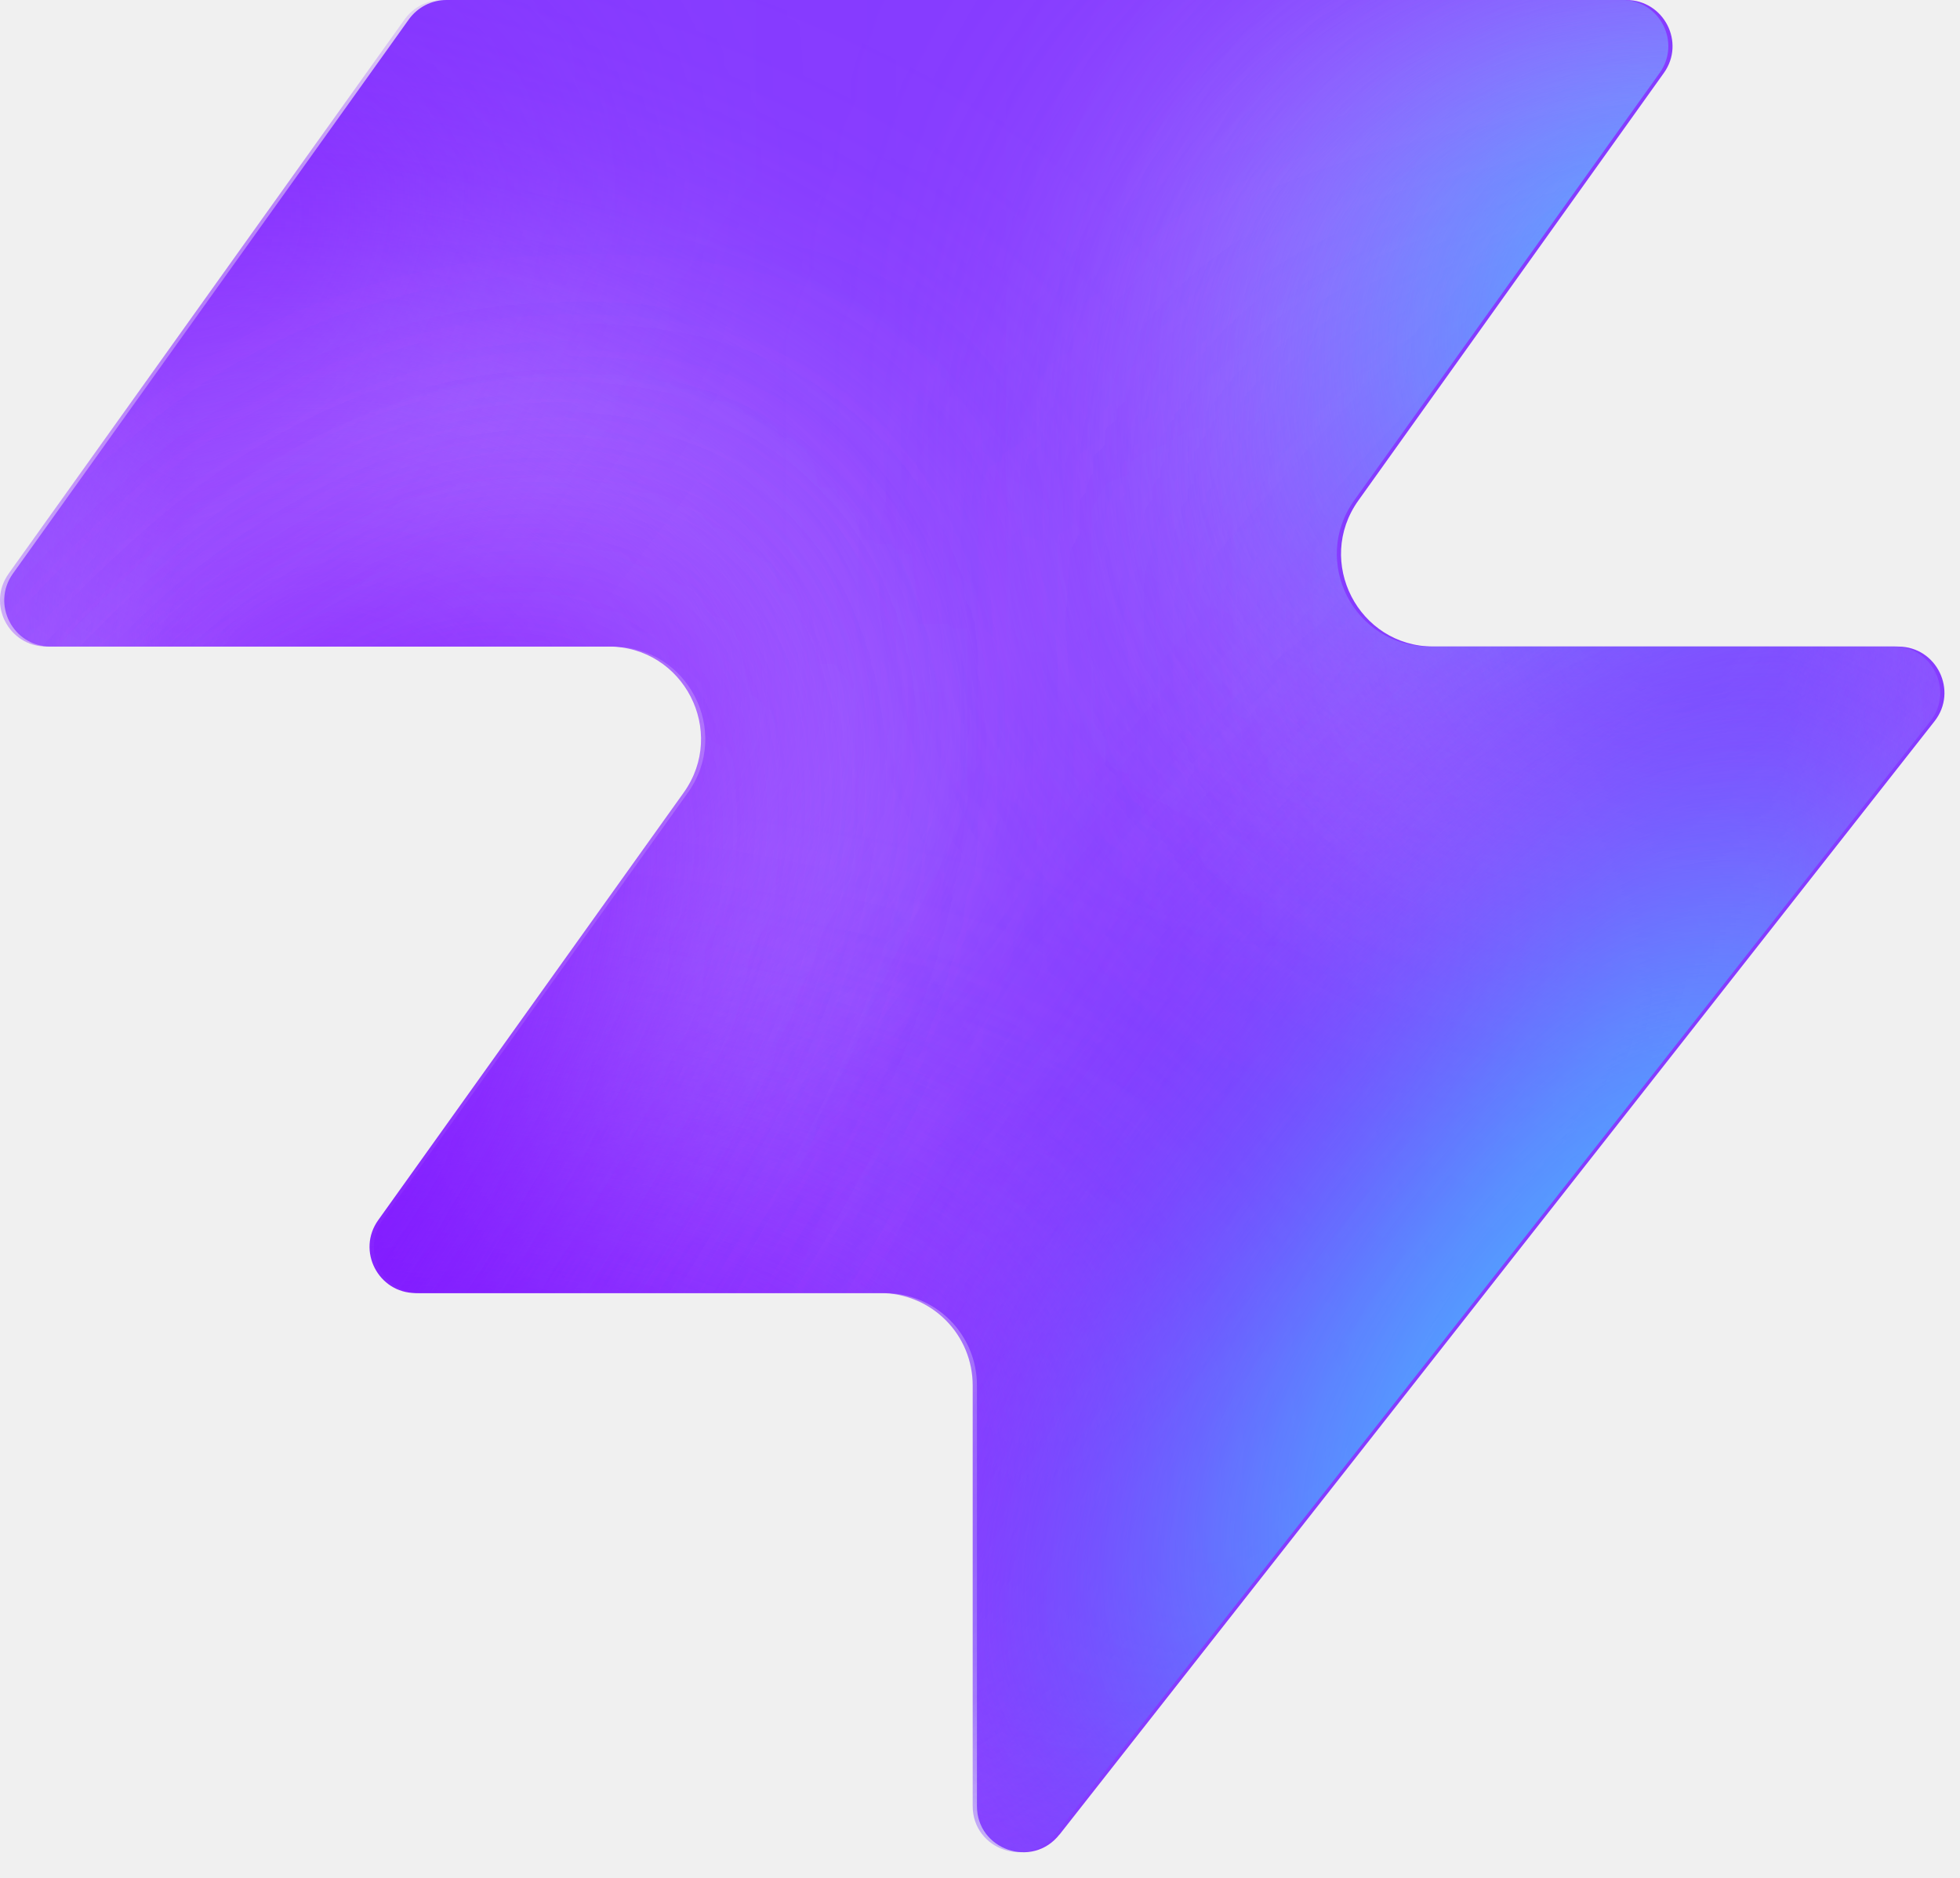
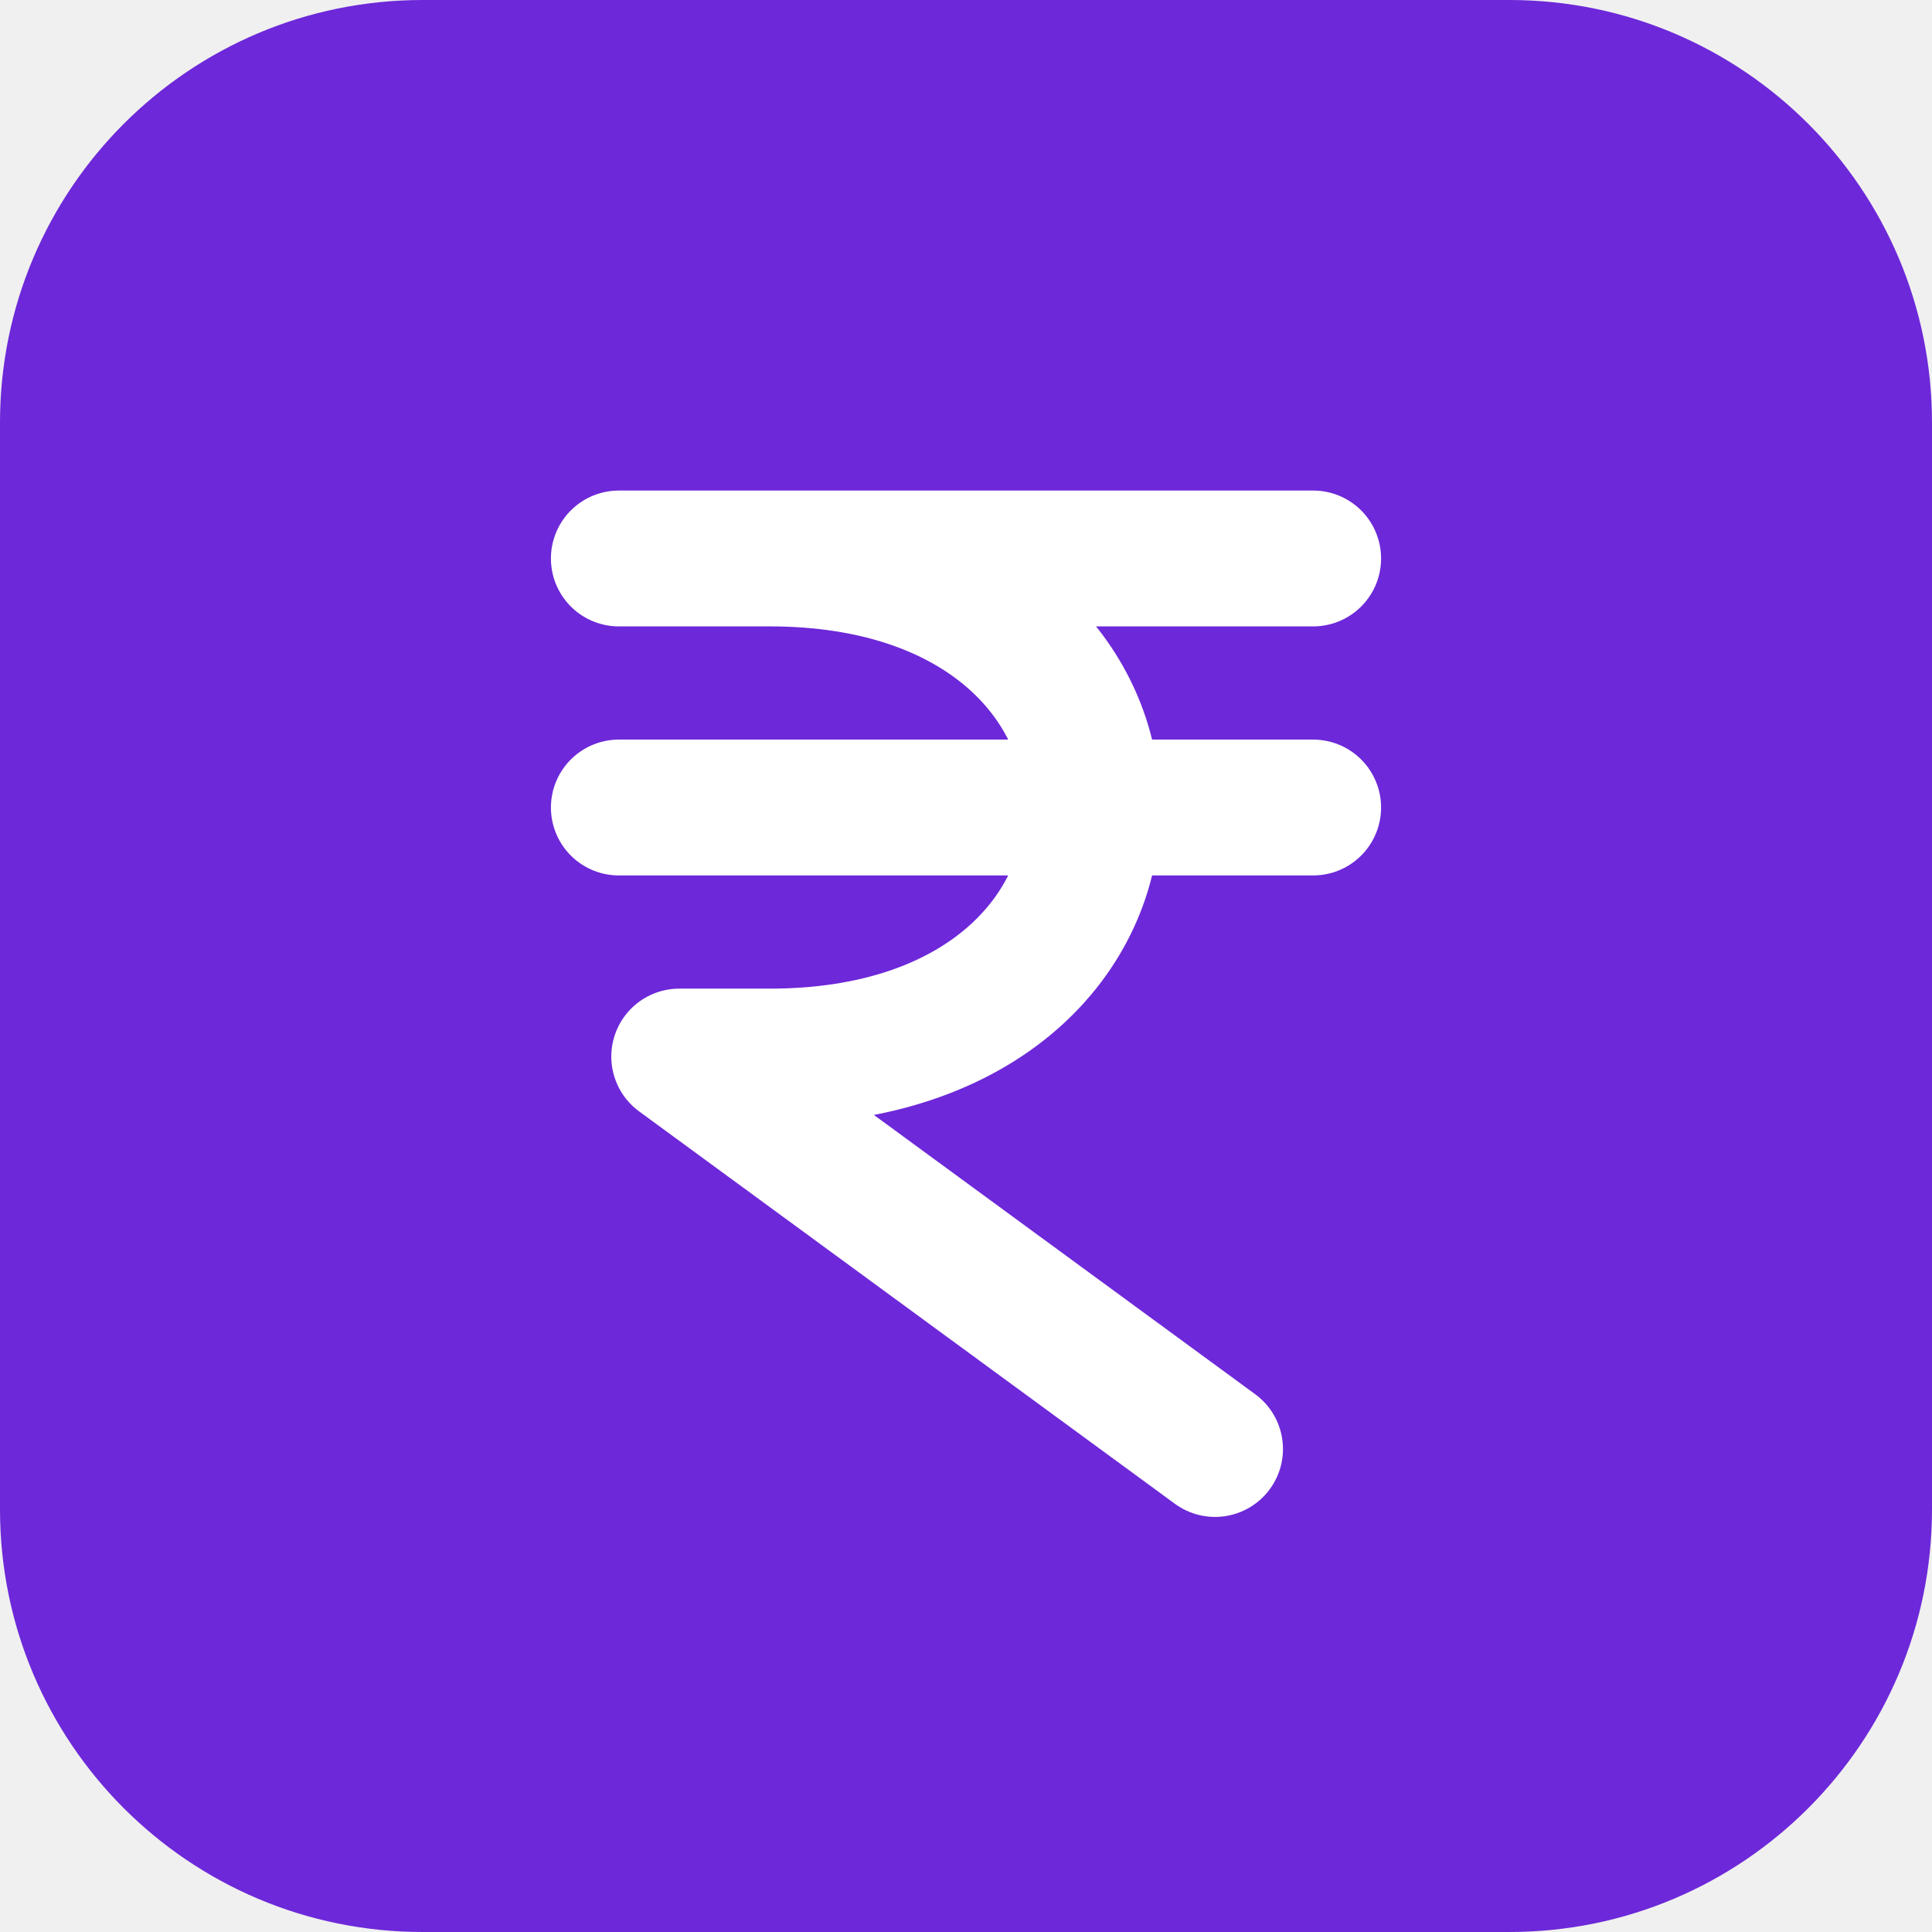
- <svg xmlns="http://www.w3.org/2000/svg" width="48" height="46" fill="none" viewBox="0 0 48 46">
-   <path fill="#863bff" d="M25.946 44.938c-.664.845-2.021.375-2.021-.698V33.937a2.26 2.26 0 0 0-2.262-2.262H10.287c-.92 0-1.456-1.04-.92-1.788l7.48-10.471c1.07-1.497 0-3.578-1.842-3.578H1.237c-.92 0-1.456-1.04-.92-1.788L10.013.474c.214-.297.556-.474.92-.474h28.894c.92 0 1.456 1.04.92 1.788l-7.48 10.471c-1.07 1.498 0 3.579 1.842 3.579h11.377c.943 0 1.473 1.088.89 1.83L25.947 44.94z" style="fill:#863bff;fill:color(display-p3 .525 .23 1);fill-opacity:1" />
-   <mask id="a" width="48" height="46" x="0" y="0" maskUnits="userSpaceOnUse" style="mask-type:alpha">
-     <path fill="#000" d="M25.842 44.938c-.664.844-2.021.375-2.021-.698V33.937a2.26 2.26 0 0 0-2.262-2.262H10.183c-.92 0-1.456-1.04-.92-1.788l7.48-10.471c1.07-1.498 0-3.579-1.842-3.579H1.133c-.92 0-1.456-1.04-.92-1.787L9.91.473c.214-.297.556-.474.92-.474h28.894c.92 0 1.456 1.04.92 1.788l-7.48 10.471c-1.07 1.498 0 3.578 1.842 3.578h11.377c.943 0 1.473 1.088.89 1.832L25.843 44.94z" style="fill:#000;fill-opacity:1" />
-   </mask>
-   <g mask="url(#a)">
-     <g filter="url(#b)">
-       <ellipse cx="5.508" cy="14.704" fill="#ede6ff" rx="5.508" ry="14.704" style="fill:#ede6ff;fill:color(display-p3 .927 .903 1);fill-opacity:1" transform="matrix(.00324 1 1 -.00324 -4.47 31.516)" />
-     </g>
-     <g filter="url(#c)">
-       <ellipse cx="10.399" cy="29.851" fill="#ede6ff" rx="10.399" ry="29.851" style="fill:#ede6ff;fill:color(display-p3 .927 .903 1);fill-opacity:1" transform="matrix(.00324 1 1 -.00324 -39.328 7.883)" />
-     </g>
-     <g filter="url(#d)">
-       <ellipse cx="5.508" cy="30.487" fill="#7e14ff" rx="5.508" ry="30.487" style="fill:#7e14ff;fill:color(display-p3 .492 .077 1);fill-opacity:1" transform="rotate(89.814 -25.913 -14.639)scale(1 -1)" />
-     </g>
-     <g filter="url(#e)">
-       <ellipse cx="5.508" cy="30.599" fill="#7e14ff" rx="5.508" ry="30.599" style="fill:#7e14ff;fill:color(display-p3 .492 .077 1);fill-opacity:1" transform="rotate(89.814 -32.644 -3.334)scale(1 -1)" />
-     </g>
-     <g filter="url(#f)">
-       <ellipse cx="5.508" cy="30.599" fill="#7e14ff" rx="5.508" ry="30.599" style="fill:#7e14ff;fill:color(display-p3 .492 .077 1);fill-opacity:1" transform="matrix(.00324 1 1 -.00324 -34.34 30.47)" />
-     </g>
-     <g filter="url(#g)">
-       <ellipse cx="14.072" cy="22.078" fill="#ede6ff" rx="14.072" ry="22.078" style="fill:#ede6ff;fill:color(display-p3 .927 .903 1);fill-opacity:1" transform="rotate(93.35 24.506 48.493)scale(-1 1)" />
-     </g>
-     <g filter="url(#h)">
-       <ellipse cx="3.47" cy="21.501" fill="#7e14ff" rx="3.47" ry="21.501" style="fill:#7e14ff;fill:color(display-p3 .492 .077 1);fill-opacity:1" transform="rotate(89.009 28.708 47.59)scale(-1 1)" />
-     </g>
-     <g filter="url(#i)">
-       <ellipse cx="3.47" cy="21.501" fill="#7e14ff" rx="3.47" ry="21.501" style="fill:#7e14ff;fill:color(display-p3 .492 .077 1);fill-opacity:1" transform="rotate(89.009 28.708 47.59)scale(-1 1)" />
-     </g>
-     <g filter="url(#j)">
-       <ellipse cx=".387" cy="8.972" fill="#7e14ff" rx="4.407" ry="29.108" style="fill:#7e14ff;fill:color(display-p3 .492 .077 1);fill-opacity:1" transform="rotate(39.51 .387 8.972)" />
-     </g>
-     <g filter="url(#k)">
-       <ellipse cx="47.523" cy="-6.092" fill="#7e14ff" rx="4.407" ry="29.108" style="fill:#7e14ff;fill:color(display-p3 .492 .077 1);fill-opacity:1" transform="rotate(37.892 47.523 -6.092)" />
-     </g>
-     <g filter="url(#l)">
-       <ellipse cx="41.412" cy="6.333" fill="#47bfff" rx="5.971" ry="9.665" style="fill:#47bfff;fill:color(display-p3 .28 .748 1);fill-opacity:1" transform="rotate(37.892 41.412 6.333)" />
-     </g>
-     <g filter="url(#m)">
-       <ellipse cx="-1.879" cy="38.332" fill="#7e14ff" rx="4.407" ry="29.108" style="fill:#7e14ff;fill:color(display-p3 .492 .077 1);fill-opacity:1" transform="rotate(37.892 -1.88 38.332)" />
-     </g>
-     <g filter="url(#n)">
-       <ellipse cx="-1.879" cy="38.332" fill="#7e14ff" rx="4.407" ry="29.108" style="fill:#7e14ff;fill:color(display-p3 .492 .077 1);fill-opacity:1" transform="rotate(37.892 -1.88 38.332)" />
-     </g>
-     <g filter="url(#o)">
-       <ellipse cx="35.651" cy="29.907" fill="#7e14ff" rx="4.407" ry="29.108" style="fill:#7e14ff;fill:color(display-p3 .492 .077 1);fill-opacity:1" transform="rotate(37.892 35.651 29.907)" />
-     </g>
-     <g filter="url(#p)">
-       <ellipse cx="38.418" cy="32.4" fill="#47bfff" rx="5.971" ry="15.297" style="fill:#47bfff;fill:color(display-p3 .28 .748 1);fill-opacity:1" transform="rotate(37.892 38.418 32.4)" />
-     </g>
-   </g>
-   <defs>
-     <filter id="b" width="60.045" height="41.654" x="-19.77" y="16.149" color-interpolation-filters="sRGB" filterUnits="userSpaceOnUse">
-       <feFlood flood-opacity="0" result="BackgroundImageFix" />
-       <feBlend in="SourceGraphic" in2="BackgroundImageFix" result="shape" />
-       <feGaussianBlur result="effect1_foregroundBlur_2002_17158" stdDeviation="7.659" />
-     </filter>
-     <filter id="c" width="90.34" height="51.437" x="-54.613" y="-7.533" color-interpolation-filters="sRGB" filterUnits="userSpaceOnUse">
-       <feFlood flood-opacity="0" result="BackgroundImageFix" />
-       <feBlend in="SourceGraphic" in2="BackgroundImageFix" result="shape" />
-       <feGaussianBlur result="effect1_foregroundBlur_2002_17158" stdDeviation="7.659" />
-     </filter>
-     <filter id="d" width="79.355" height="29.4" x="-49.64" y="2.03" color-interpolation-filters="sRGB" filterUnits="userSpaceOnUse">
-       <feFlood flood-opacity="0" result="BackgroundImageFix" />
-       <feBlend in="SourceGraphic" in2="BackgroundImageFix" result="shape" />
-       <feGaussianBlur result="effect1_foregroundBlur_2002_17158" stdDeviation="4.596" />
-     </filter>
-     <filter id="e" width="79.579" height="29.4" x="-45.045" y="20.029" color-interpolation-filters="sRGB" filterUnits="userSpaceOnUse">
-       <feFlood flood-opacity="0" result="BackgroundImageFix" />
-       <feBlend in="SourceGraphic" in2="BackgroundImageFix" result="shape" />
-       <feGaussianBlur result="effect1_foregroundBlur_2002_17158" stdDeviation="4.596" />
-     </filter>
-     <filter id="f" width="79.579" height="29.4" x="-43.513" y="21.178" color-interpolation-filters="sRGB" filterUnits="userSpaceOnUse">
-       <feFlood flood-opacity="0" result="BackgroundImageFix" />
-       <feBlend in="SourceGraphic" in2="BackgroundImageFix" result="shape" />
-       <feGaussianBlur result="effect1_foregroundBlur_2002_17158" stdDeviation="4.596" />
-     </filter>
-     <filter id="g" width="74.749" height="58.852" x="15.756" y="-17.901" color-interpolation-filters="sRGB" filterUnits="userSpaceOnUse">
-       <feFlood flood-opacity="0" result="BackgroundImageFix" />
-       <feBlend in="SourceGraphic" in2="BackgroundImageFix" result="shape" />
-       <feGaussianBlur result="effect1_foregroundBlur_2002_17158" stdDeviation="7.659" />
-     </filter>
-     <filter id="h" width="61.377" height="25.362" x="23.548" y="2.284" color-interpolation-filters="sRGB" filterUnits="userSpaceOnUse">
-       <feFlood flood-opacity="0" result="BackgroundImageFix" />
-       <feBlend in="SourceGraphic" in2="BackgroundImageFix" result="shape" />
-       <feGaussianBlur result="effect1_foregroundBlur_2002_17158" stdDeviation="4.596" />
-     </filter>
-     <filter id="i" width="61.377" height="25.362" x="23.548" y="2.284" color-interpolation-filters="sRGB" filterUnits="userSpaceOnUse">
-       <feFlood flood-opacity="0" result="BackgroundImageFix" />
-       <feBlend in="SourceGraphic" in2="BackgroundImageFix" result="shape" />
-       <feGaussianBlur result="effect1_foregroundBlur_2002_17158" stdDeviation="4.596" />
-     </filter>
-     <filter id="j" width="56.045" height="63.649" x="-27.636" y="-22.853" color-interpolation-filters="sRGB" filterUnits="userSpaceOnUse">
-       <feFlood flood-opacity="0" result="BackgroundImageFix" />
-       <feBlend in="SourceGraphic" in2="BackgroundImageFix" result="shape" />
-       <feGaussianBlur result="effect1_foregroundBlur_2002_17158" stdDeviation="4.596" />
-     </filter>
-     <filter id="k" width="54.814" height="64.646" x="20.116" y="-38.415" color-interpolation-filters="sRGB" filterUnits="userSpaceOnUse">
-       <feFlood flood-opacity="0" result="BackgroundImageFix" />
-       <feBlend in="SourceGraphic" in2="BackgroundImageFix" result="shape" />
-       <feGaussianBlur result="effect1_foregroundBlur_2002_17158" stdDeviation="4.596" />
-     </filter>
-     <filter id="l" width="33.541" height="35.313" x="24.641" y="-11.323" color-interpolation-filters="sRGB" filterUnits="userSpaceOnUse">
-       <feFlood flood-opacity="0" result="BackgroundImageFix" />
-       <feBlend in="SourceGraphic" in2="BackgroundImageFix" result="shape" />
-       <feGaussianBlur result="effect1_foregroundBlur_2002_17158" stdDeviation="4.596" />
-     </filter>
-     <filter id="m" width="54.814" height="64.646" x="-29.286" y="6.009" color-interpolation-filters="sRGB" filterUnits="userSpaceOnUse">
-       <feFlood flood-opacity="0" result="BackgroundImageFix" />
-       <feBlend in="SourceGraphic" in2="BackgroundImageFix" result="shape" />
-       <feGaussianBlur result="effect1_foregroundBlur_2002_17158" stdDeviation="4.596" />
-     </filter>
-     <filter id="n" width="54.814" height="64.646" x="-29.286" y="6.009" color-interpolation-filters="sRGB" filterUnits="userSpaceOnUse">
-       <feFlood flood-opacity="0" result="BackgroundImageFix" />
-       <feBlend in="SourceGraphic" in2="BackgroundImageFix" result="shape" />
-       <feGaussianBlur result="effect1_foregroundBlur_2002_17158" stdDeviation="4.596" />
-     </filter>
-     <filter id="o" width="54.814" height="64.646" x="8.244" y="-2.416" color-interpolation-filters="sRGB" filterUnits="userSpaceOnUse">
-       <feFlood flood-opacity="0" result="BackgroundImageFix" />
-       <feBlend in="SourceGraphic" in2="BackgroundImageFix" result="shape" />
-       <feGaussianBlur result="effect1_foregroundBlur_2002_17158" stdDeviation="4.596" />
-     </filter>
-     <filter id="p" width="39.409" height="43.623" x="18.713" y="10.588" color-interpolation-filters="sRGB" filterUnits="userSpaceOnUse">
-       <feFlood flood-opacity="0" result="BackgroundImageFix" />
-       <feBlend in="SourceGraphic" in2="BackgroundImageFix" result="shape" />
-       <feGaussianBlur result="effect1_foregroundBlur_2002_17158" stdDeviation="4.596" />
-     </filter>
-   </defs>
+ <svg xmlns="http://www.w3.org/2000/svg" viewBox="0 0 512 512">
+   <rect width="512" height="512" rx="112" fill="#6d28d9" />
+   <path d="M164 148H348M164 214H348M204 148C318 148 318 280 204 280H180L322 384" fill="none" stroke="#fff" stroke-width="36" stroke-linecap="round" stroke-linejoin="round" />
</svg>
